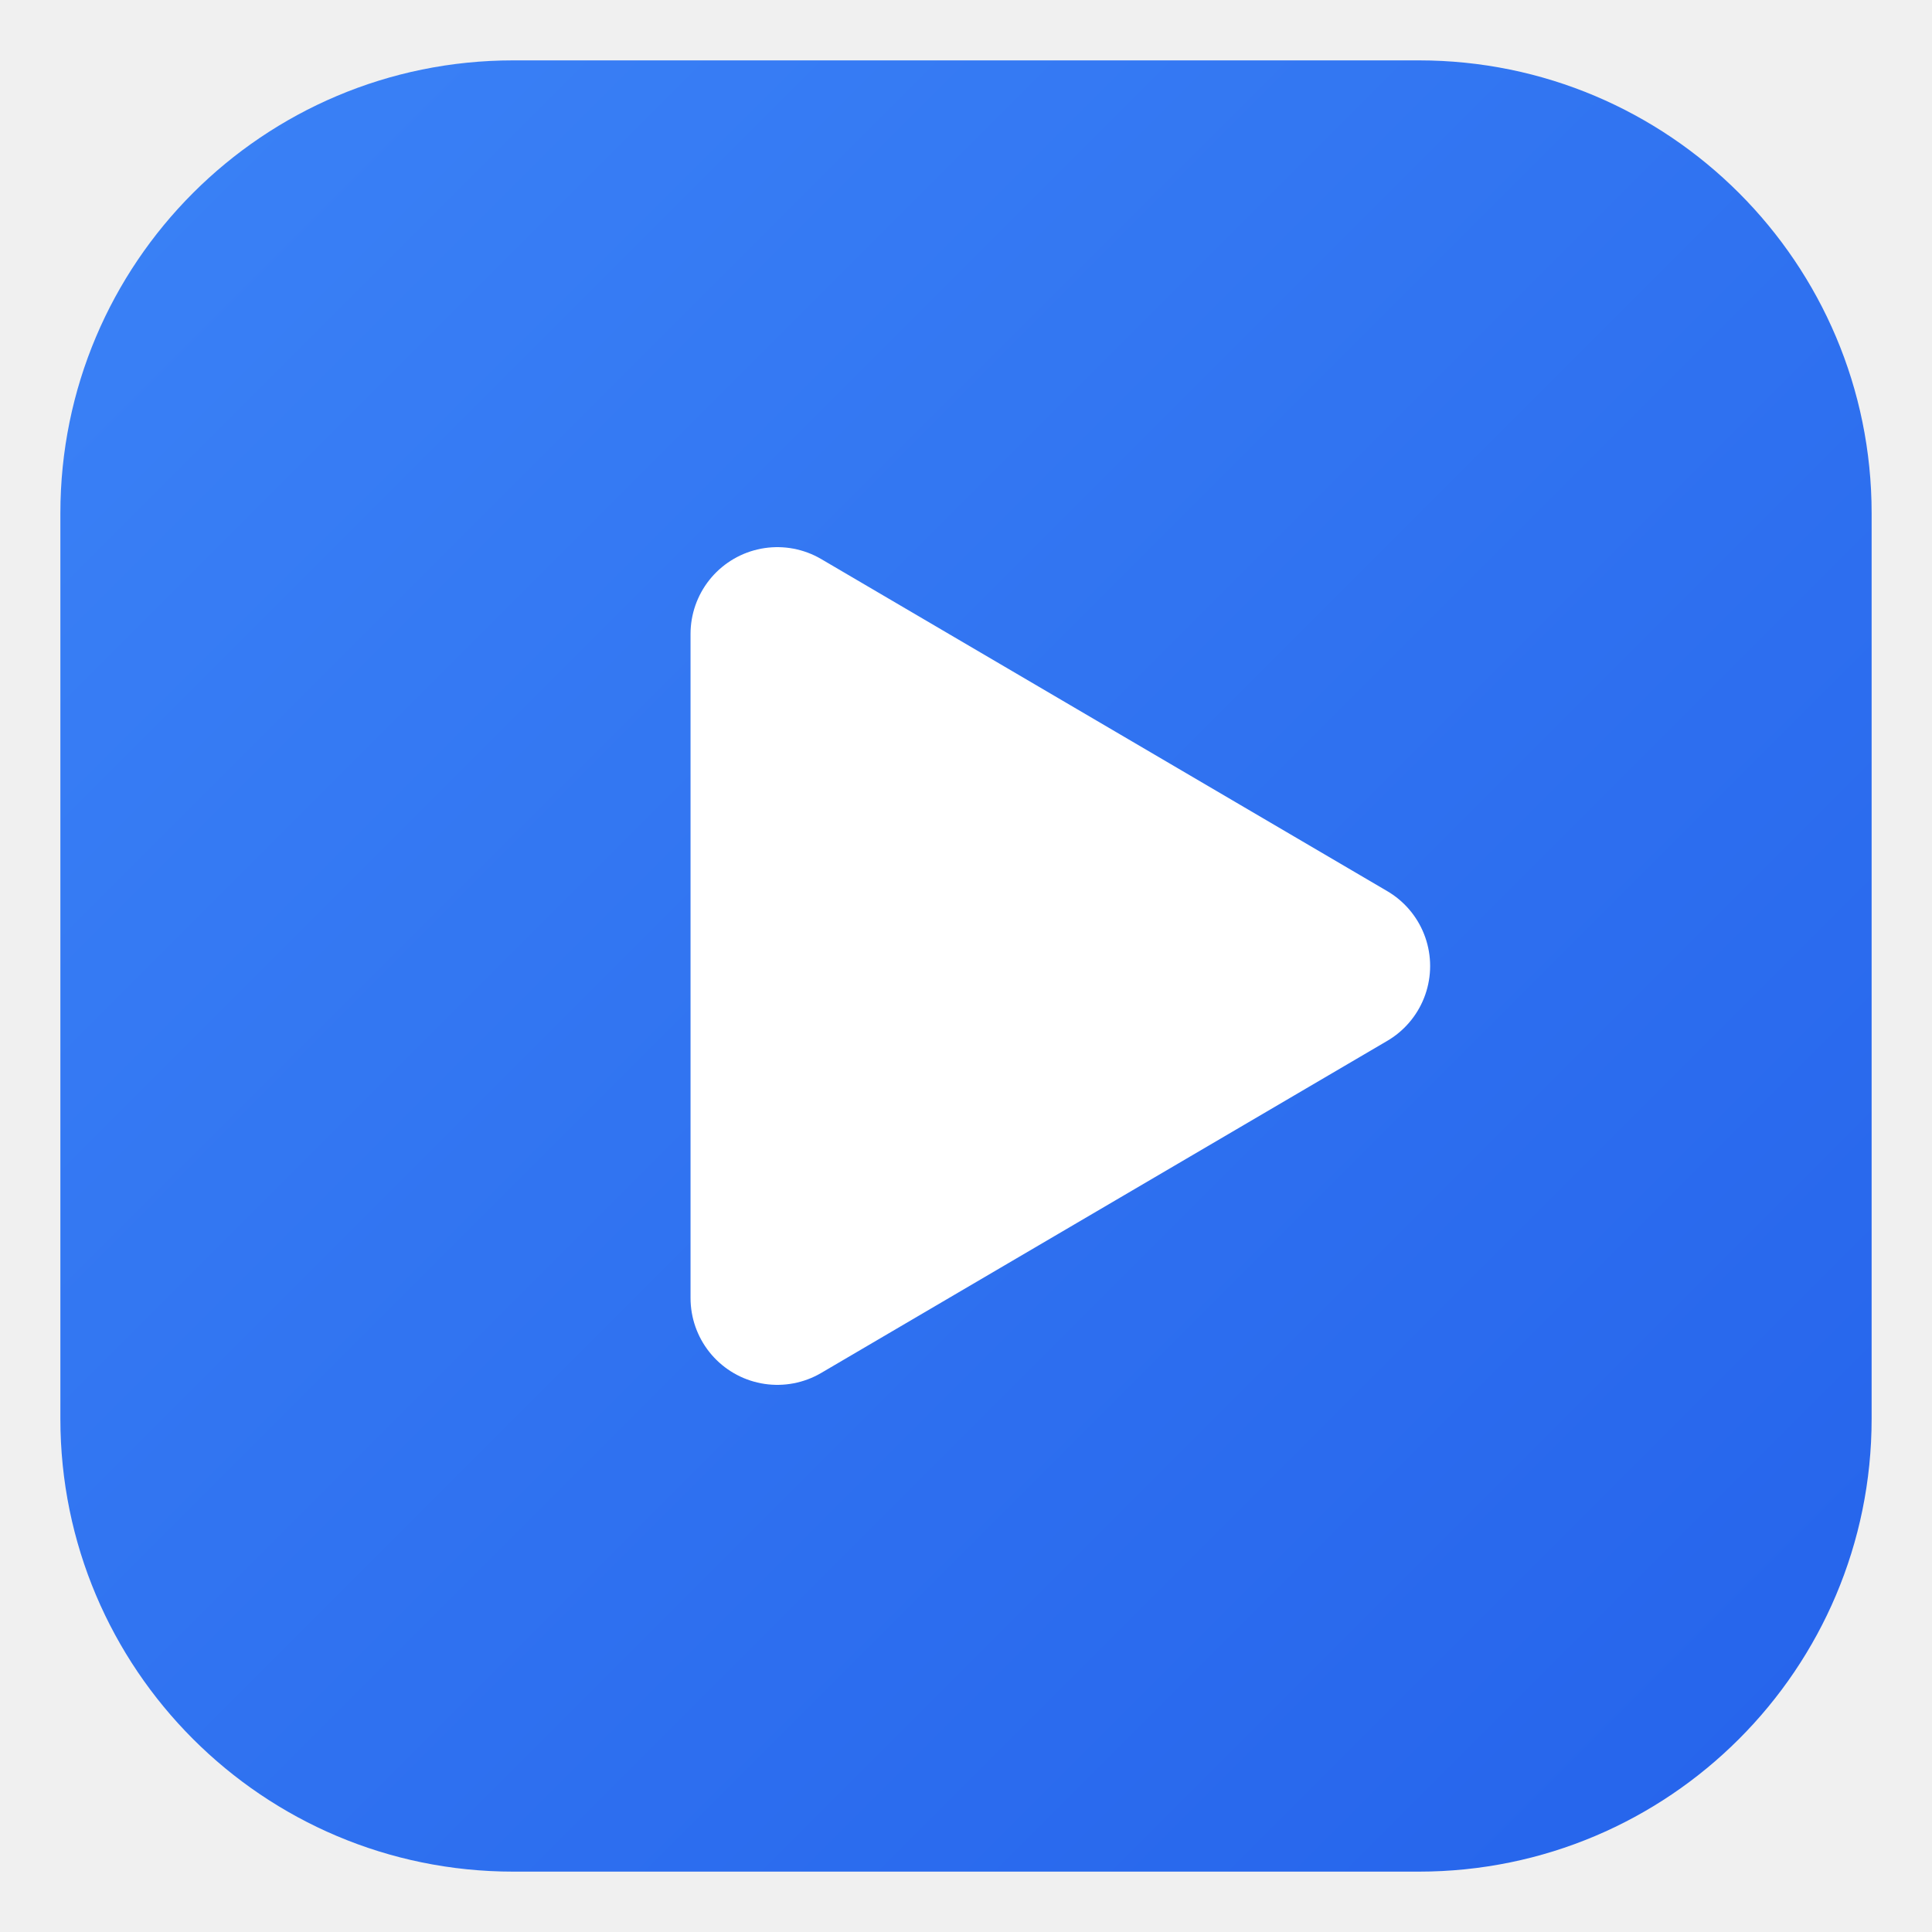
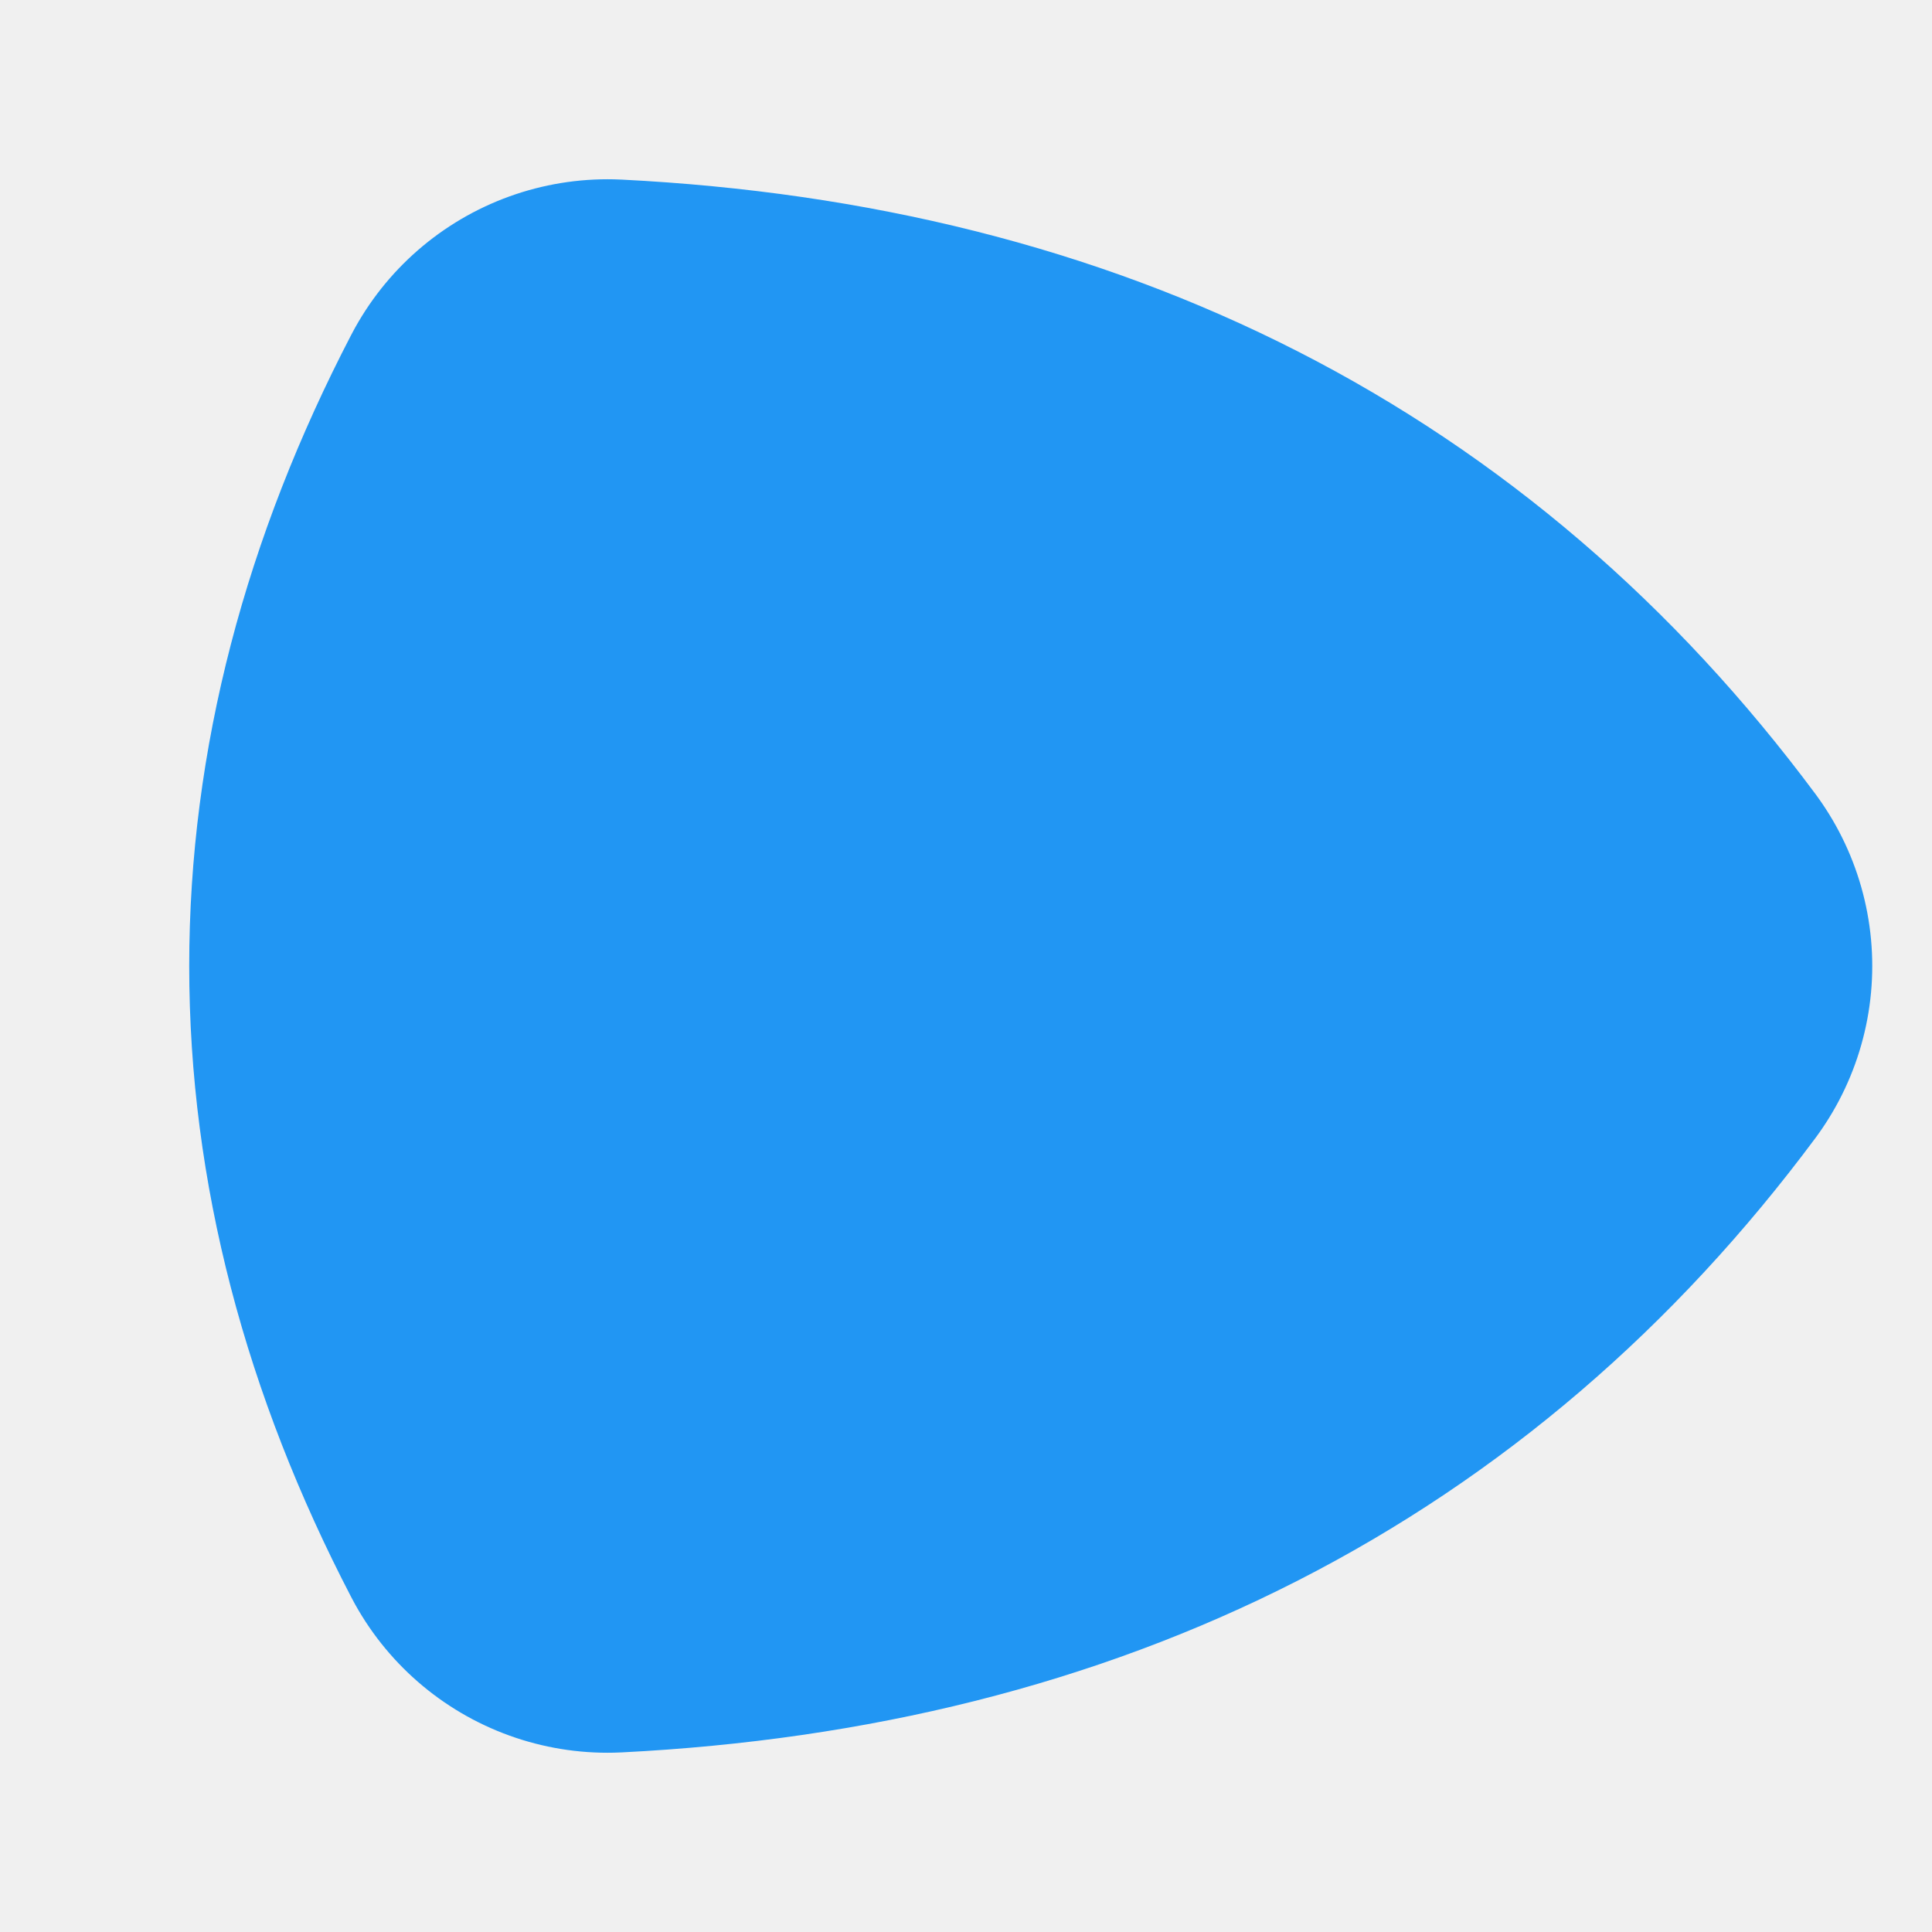
- <svg xmlns="http://www.w3.org/2000/svg" width="512" height="512" viewBox="0 0 512 512">
-   <defs>
-     <linearGradient id="wbg" x1="0%" y1="0%" x2="100%" y2="100%">
-       <stop offset="0%" stop-color="#3B82F6" />
-       <stop offset="100%" stop-color="#2563EB" />
-     </linearGradient>
-   </defs>
-   <rect x="16" y="16" width="480" height="480" rx="120" fill="url(#wbg)" />
-   <path d="M206 168 L356 256 L206 344 Z" fill="#FFFFFF" stroke="#FFFFFF" stroke-width="46" stroke-linejoin="round" stroke-linecap="round" paint-order="stroke" />
+ <svg xmlns="http://www.w3.org/2000/svg" width="512" height="512" viewBox="163 159 194 194">
+   <path d="M224 206 Q287.2 209.2 322 256 Q287.2 302.8 224 306 Q198.0 256.0 224 206 Z" fill="#2196F3" stroke="#2196F3" stroke-width="58" stroke-linejoin="round" stroke-linecap="round" paint-order="stroke" />
</svg>
